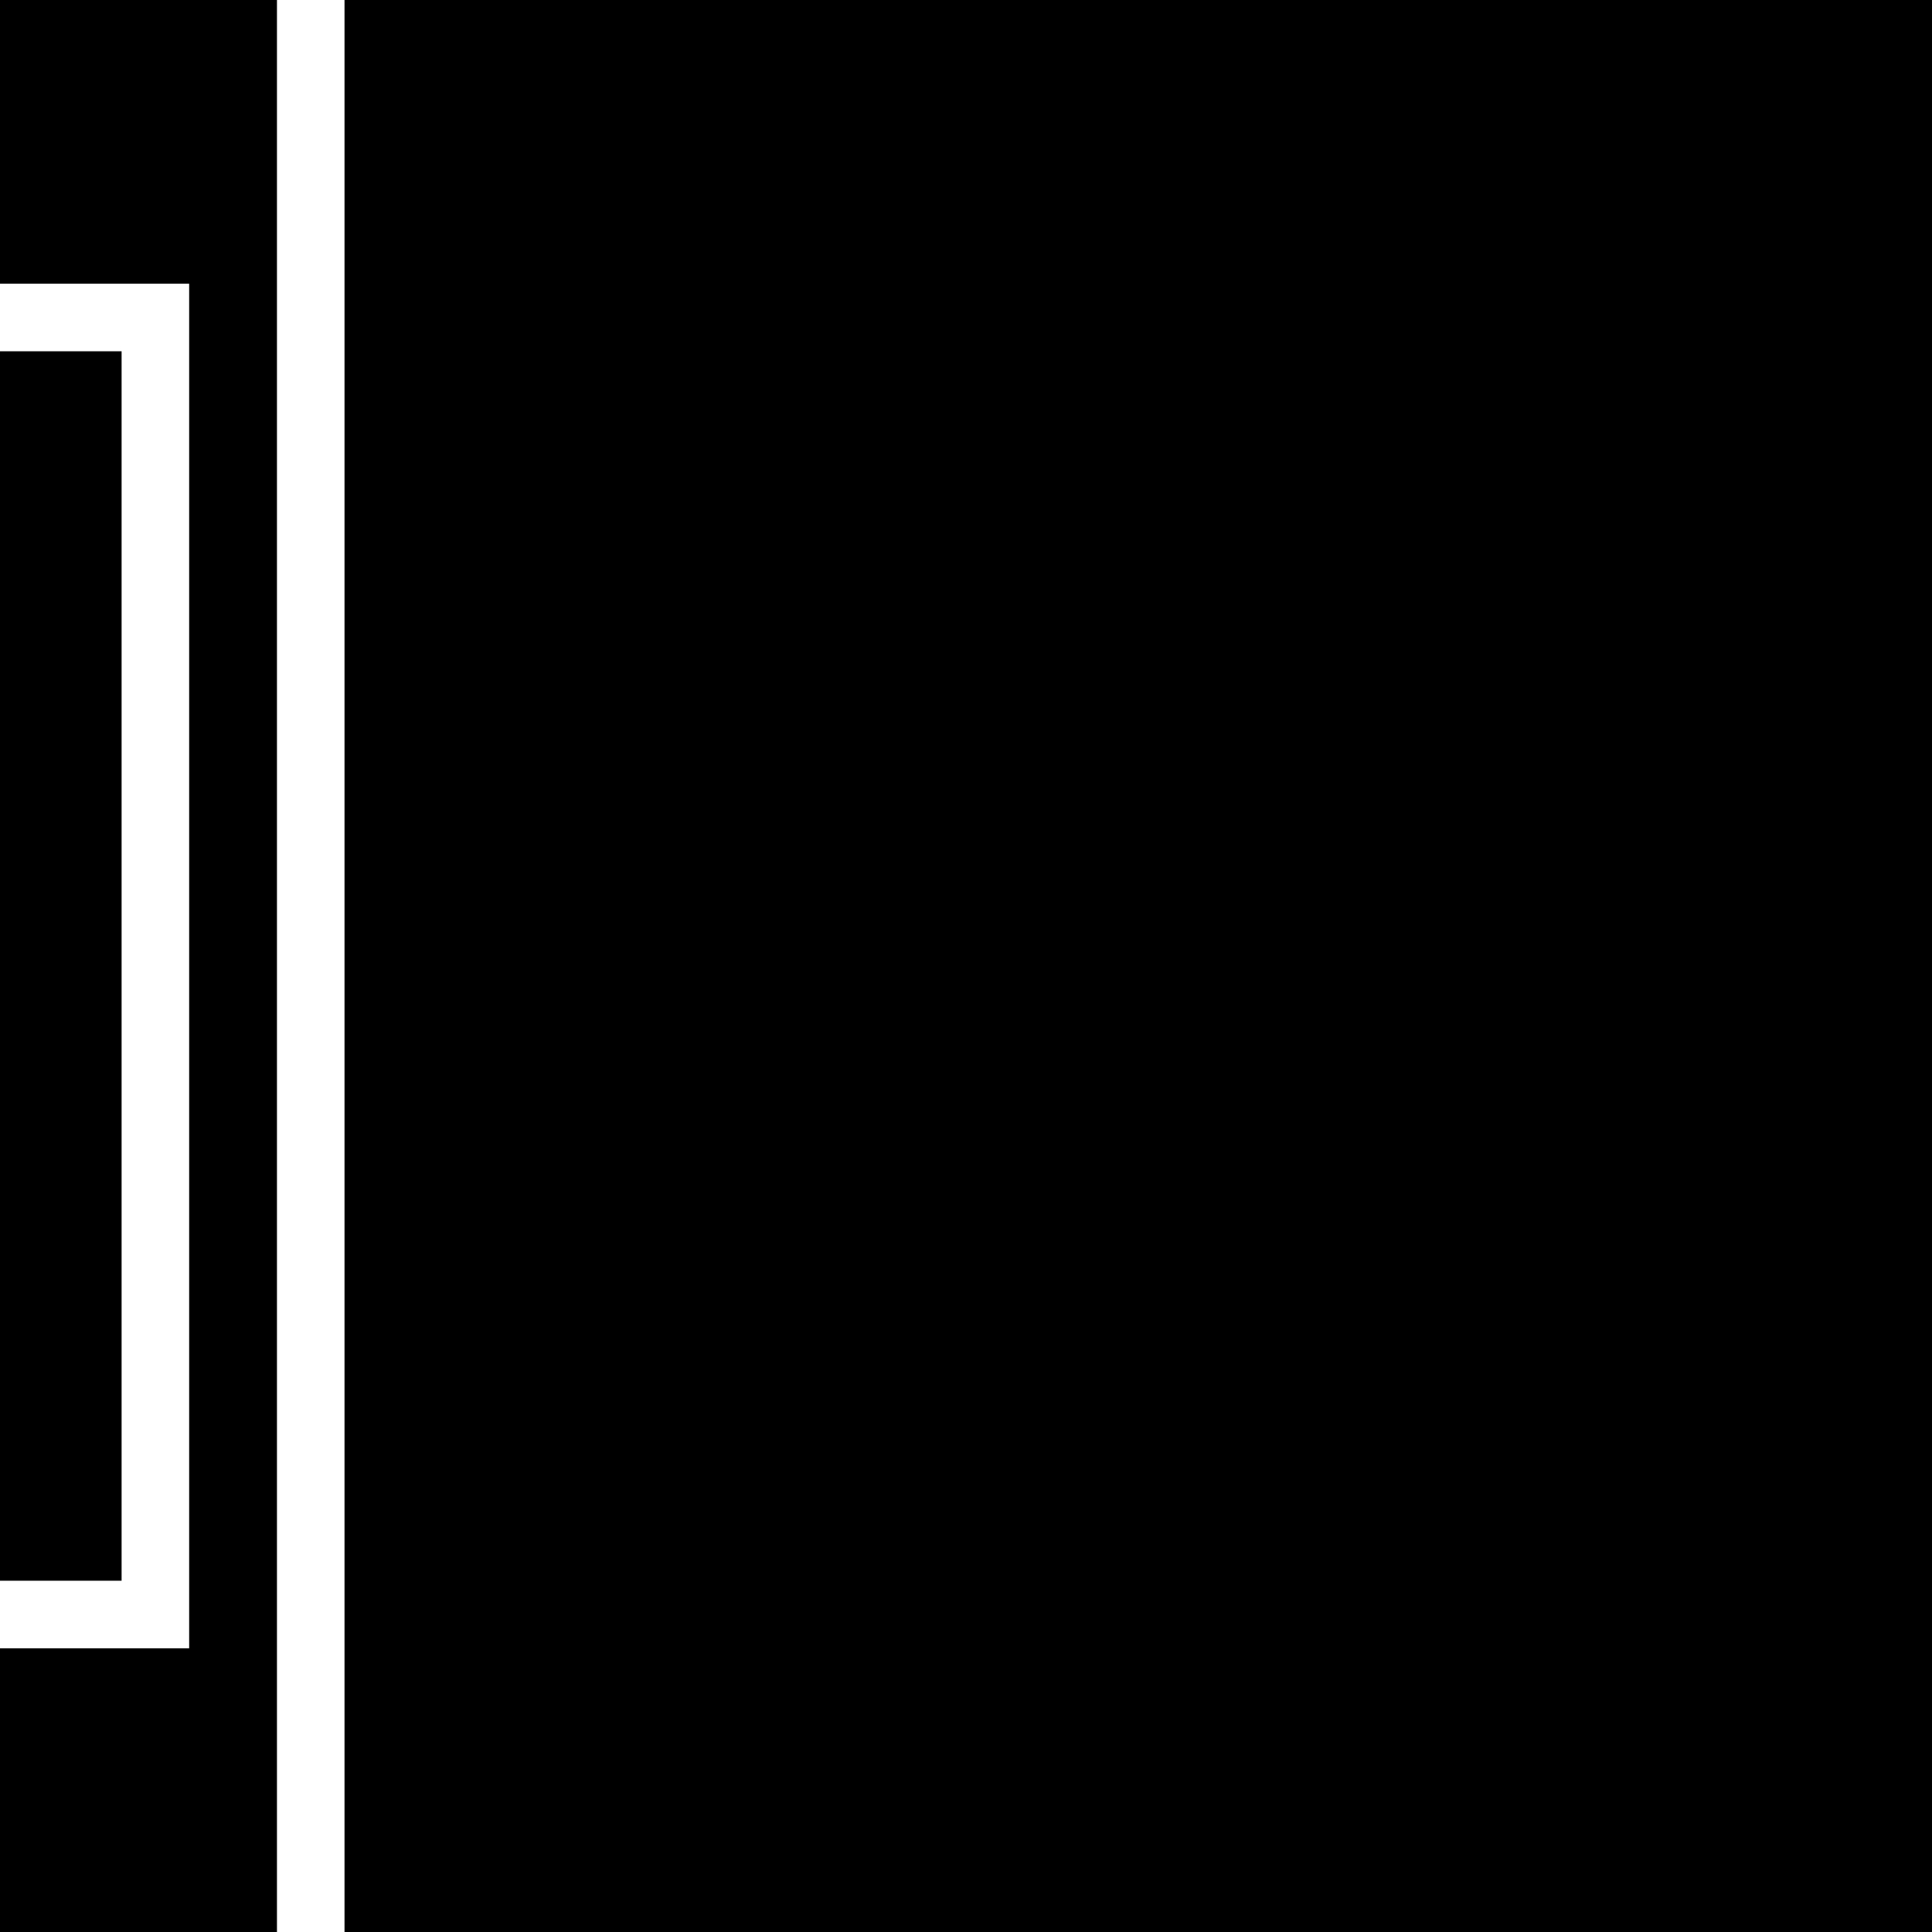
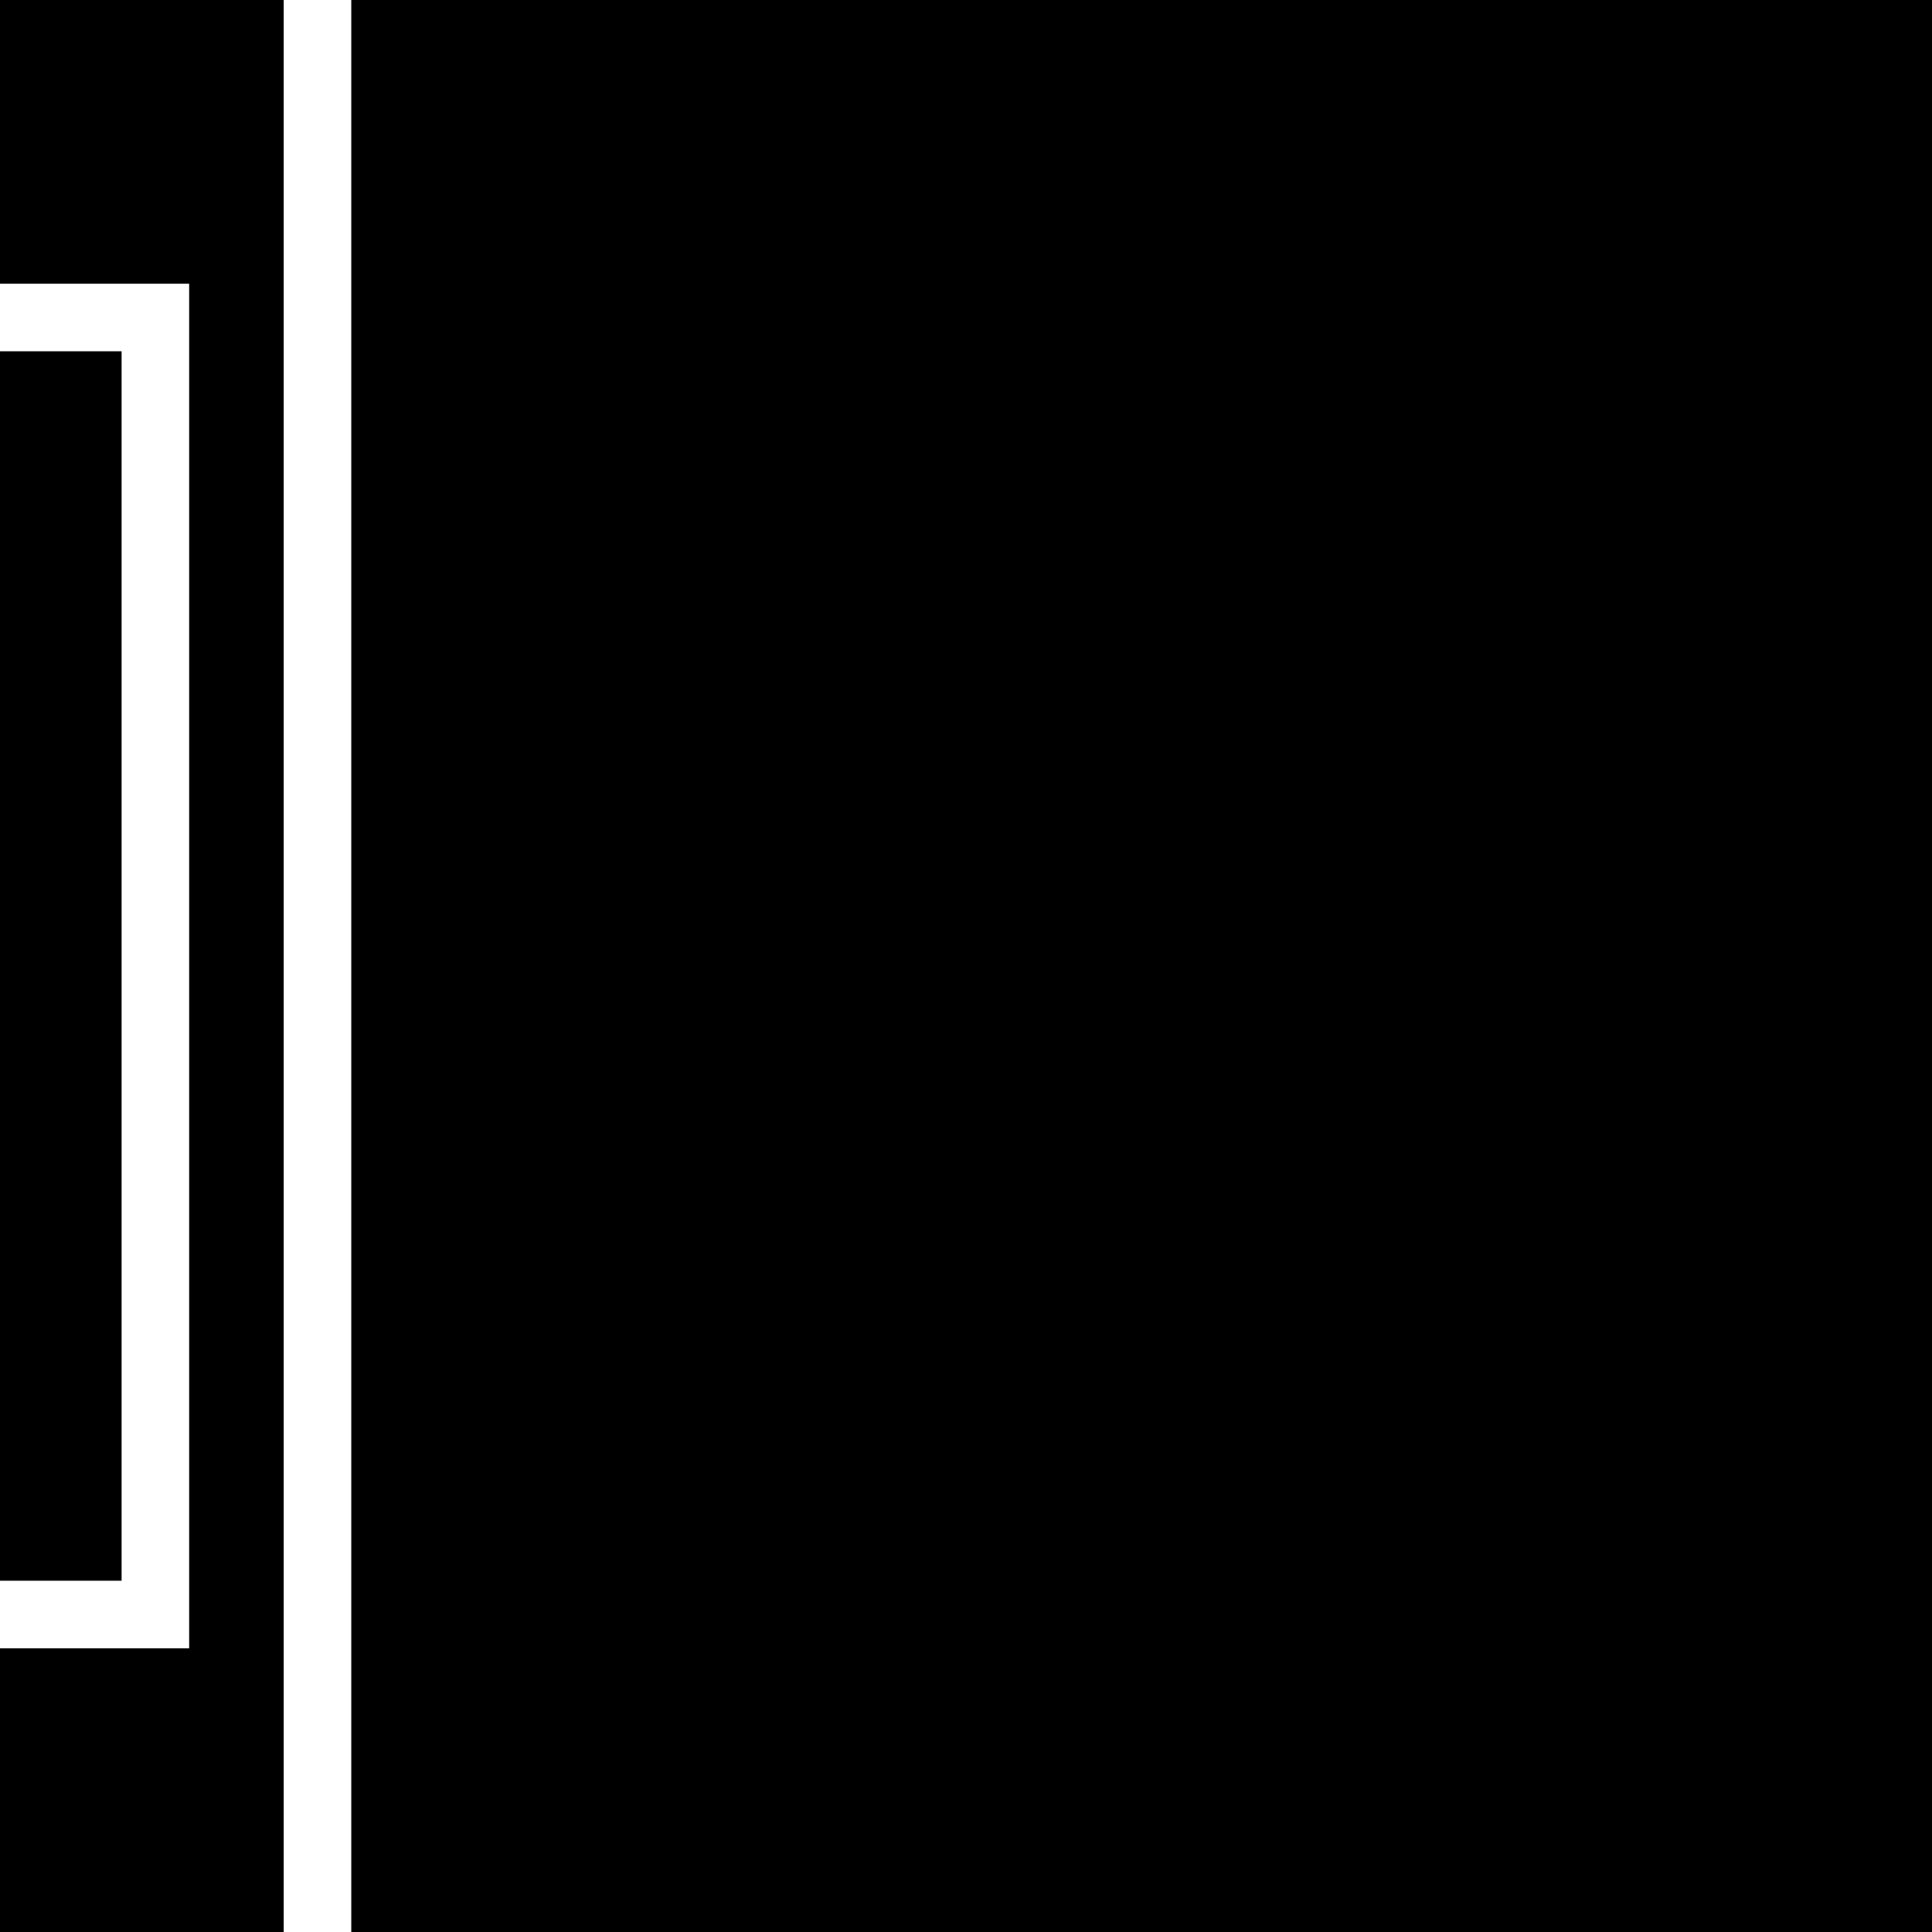
<svg xmlns="http://www.w3.org/2000/svg" width="256" height="256" viewBox="0 0 143 143" version="1.1" id="svg_tile_506">
  <path style="fill:black;fill-opacity:1;stroke:none" d="M 0 0 H 143 V 143 H 0 Z" id="tile_bg" />
  <g style="fill:none;stroke:white;stroke-opacity:1;stroke-width:5">
-     <path id="wire_0" d="M  23.0   0.0 V 143.0" />
+     <path id="wire_0" d="M  23.5   0.0 V 143.0" />
    <path id="wire_2" d="M   0.0  23.5 H  11.5 V 119.5 H   0.0" />
  </g>
</svg>
